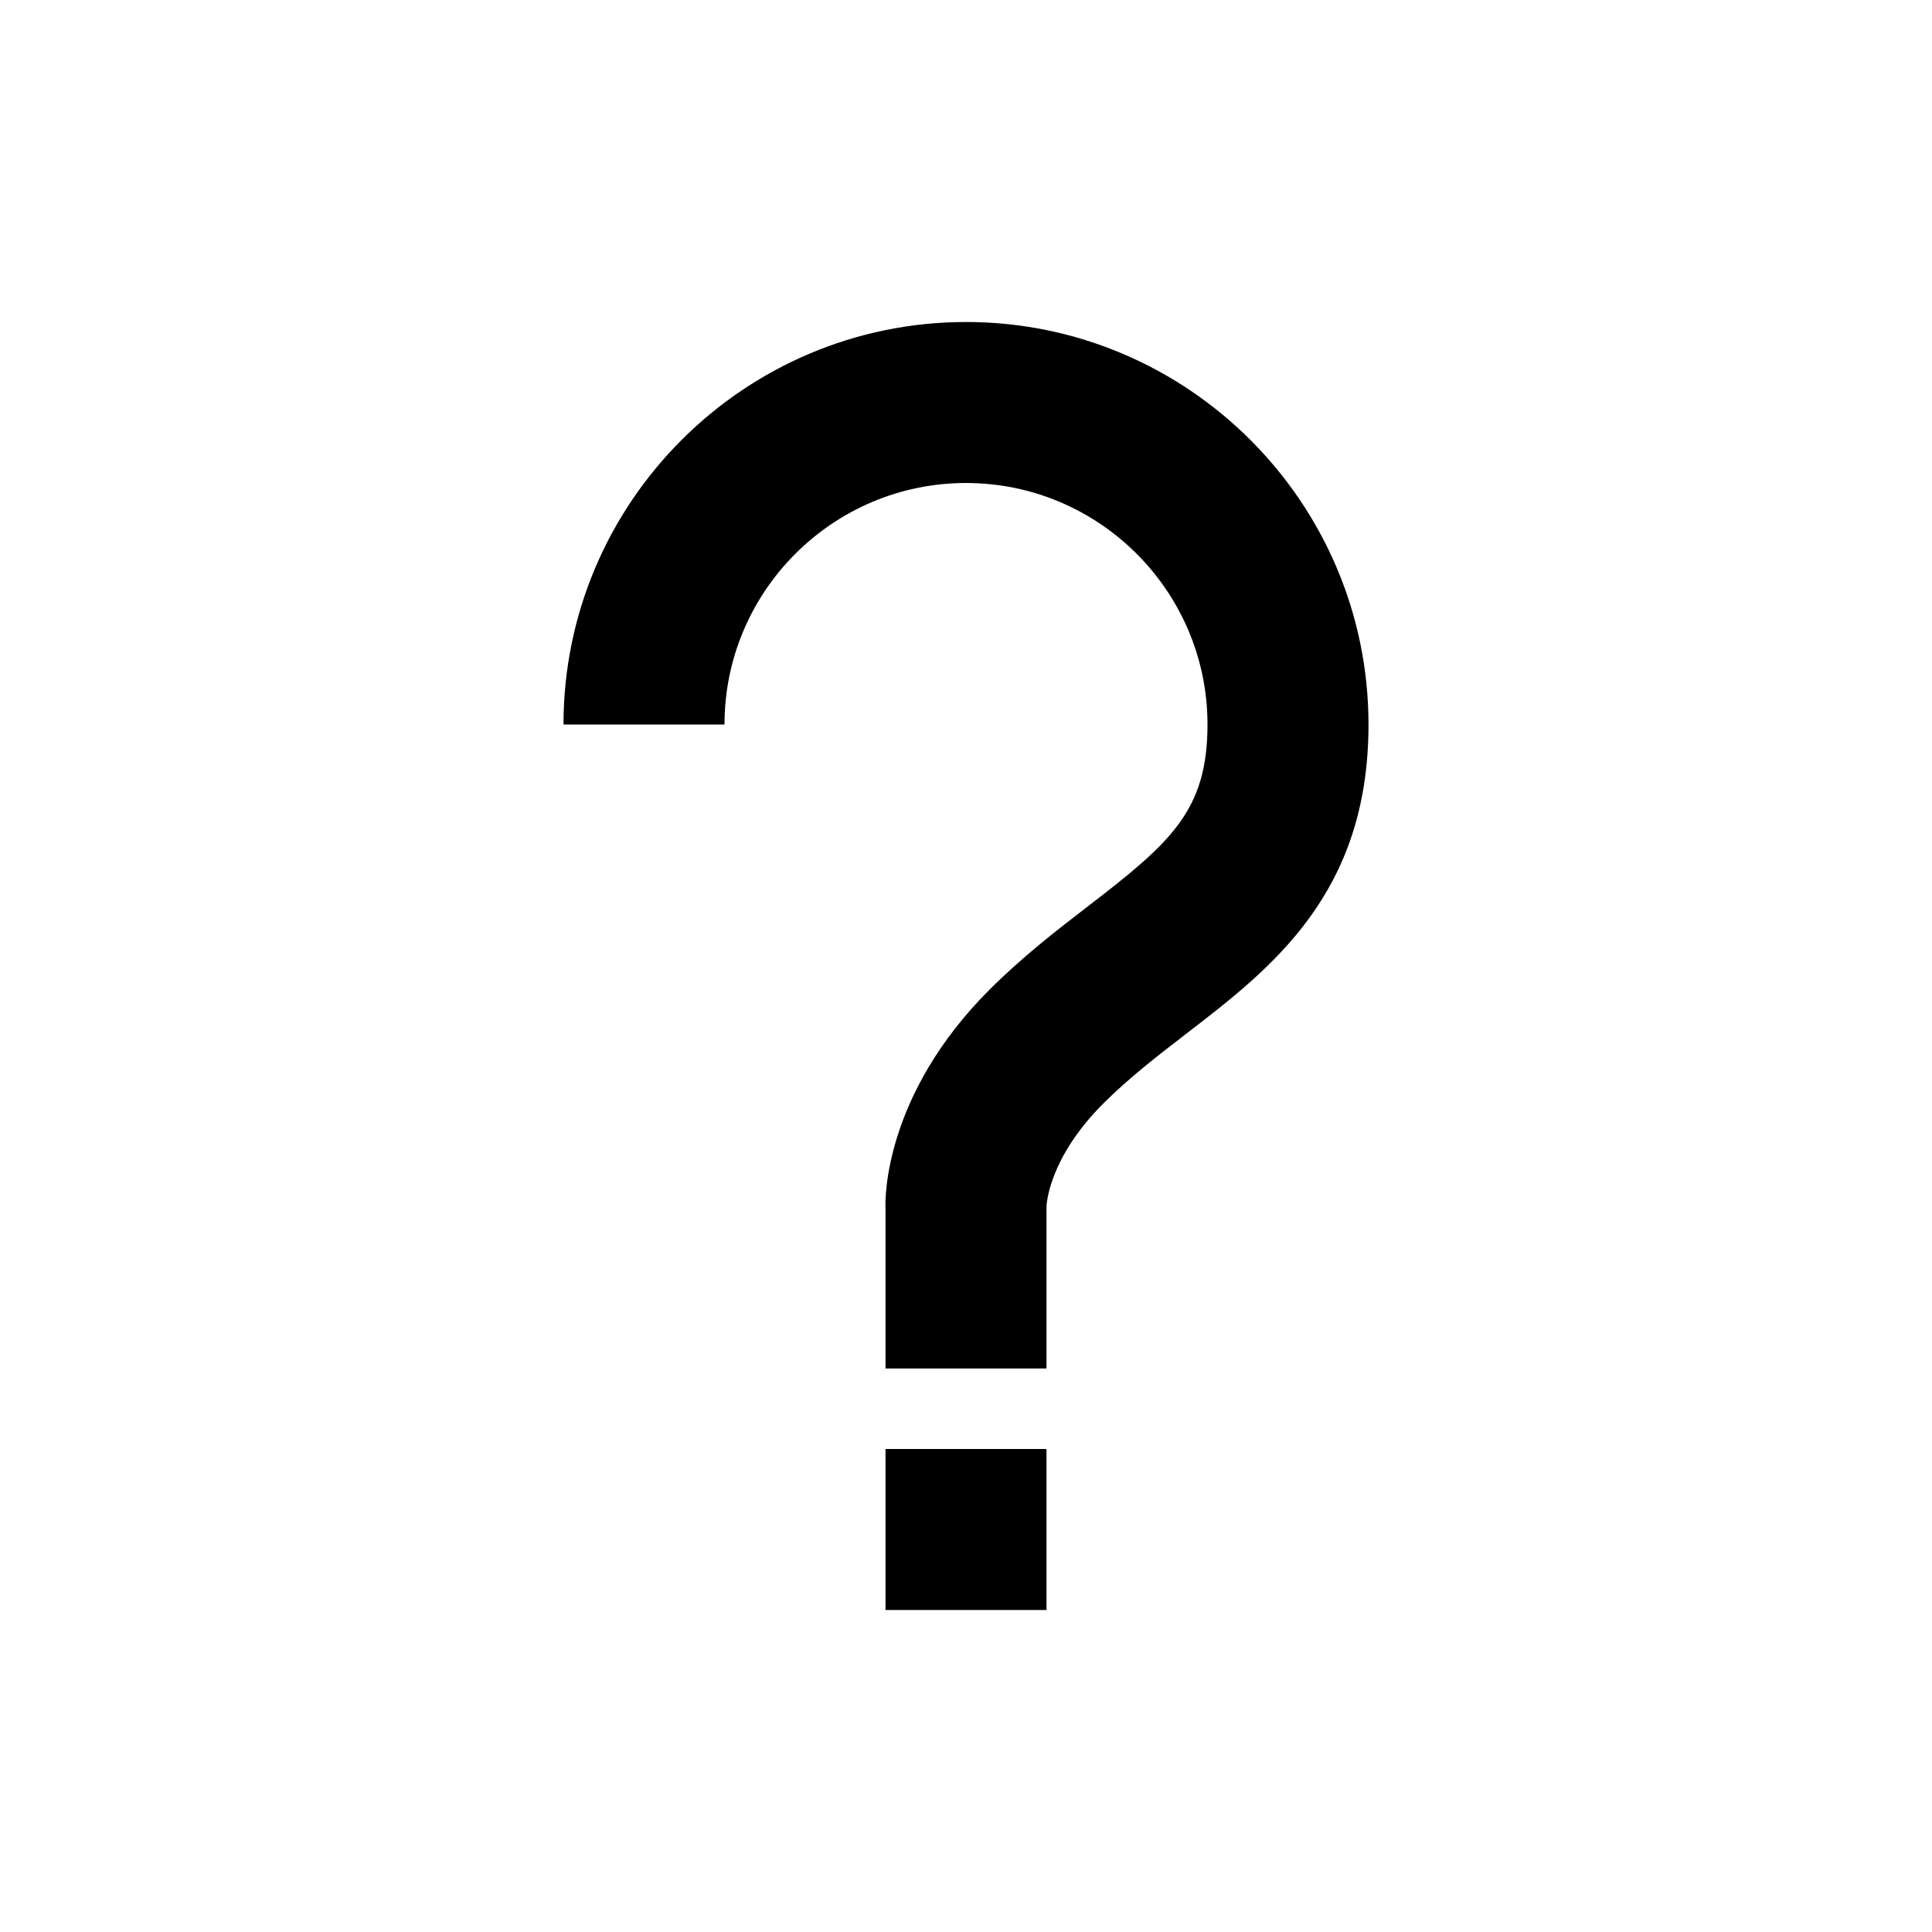
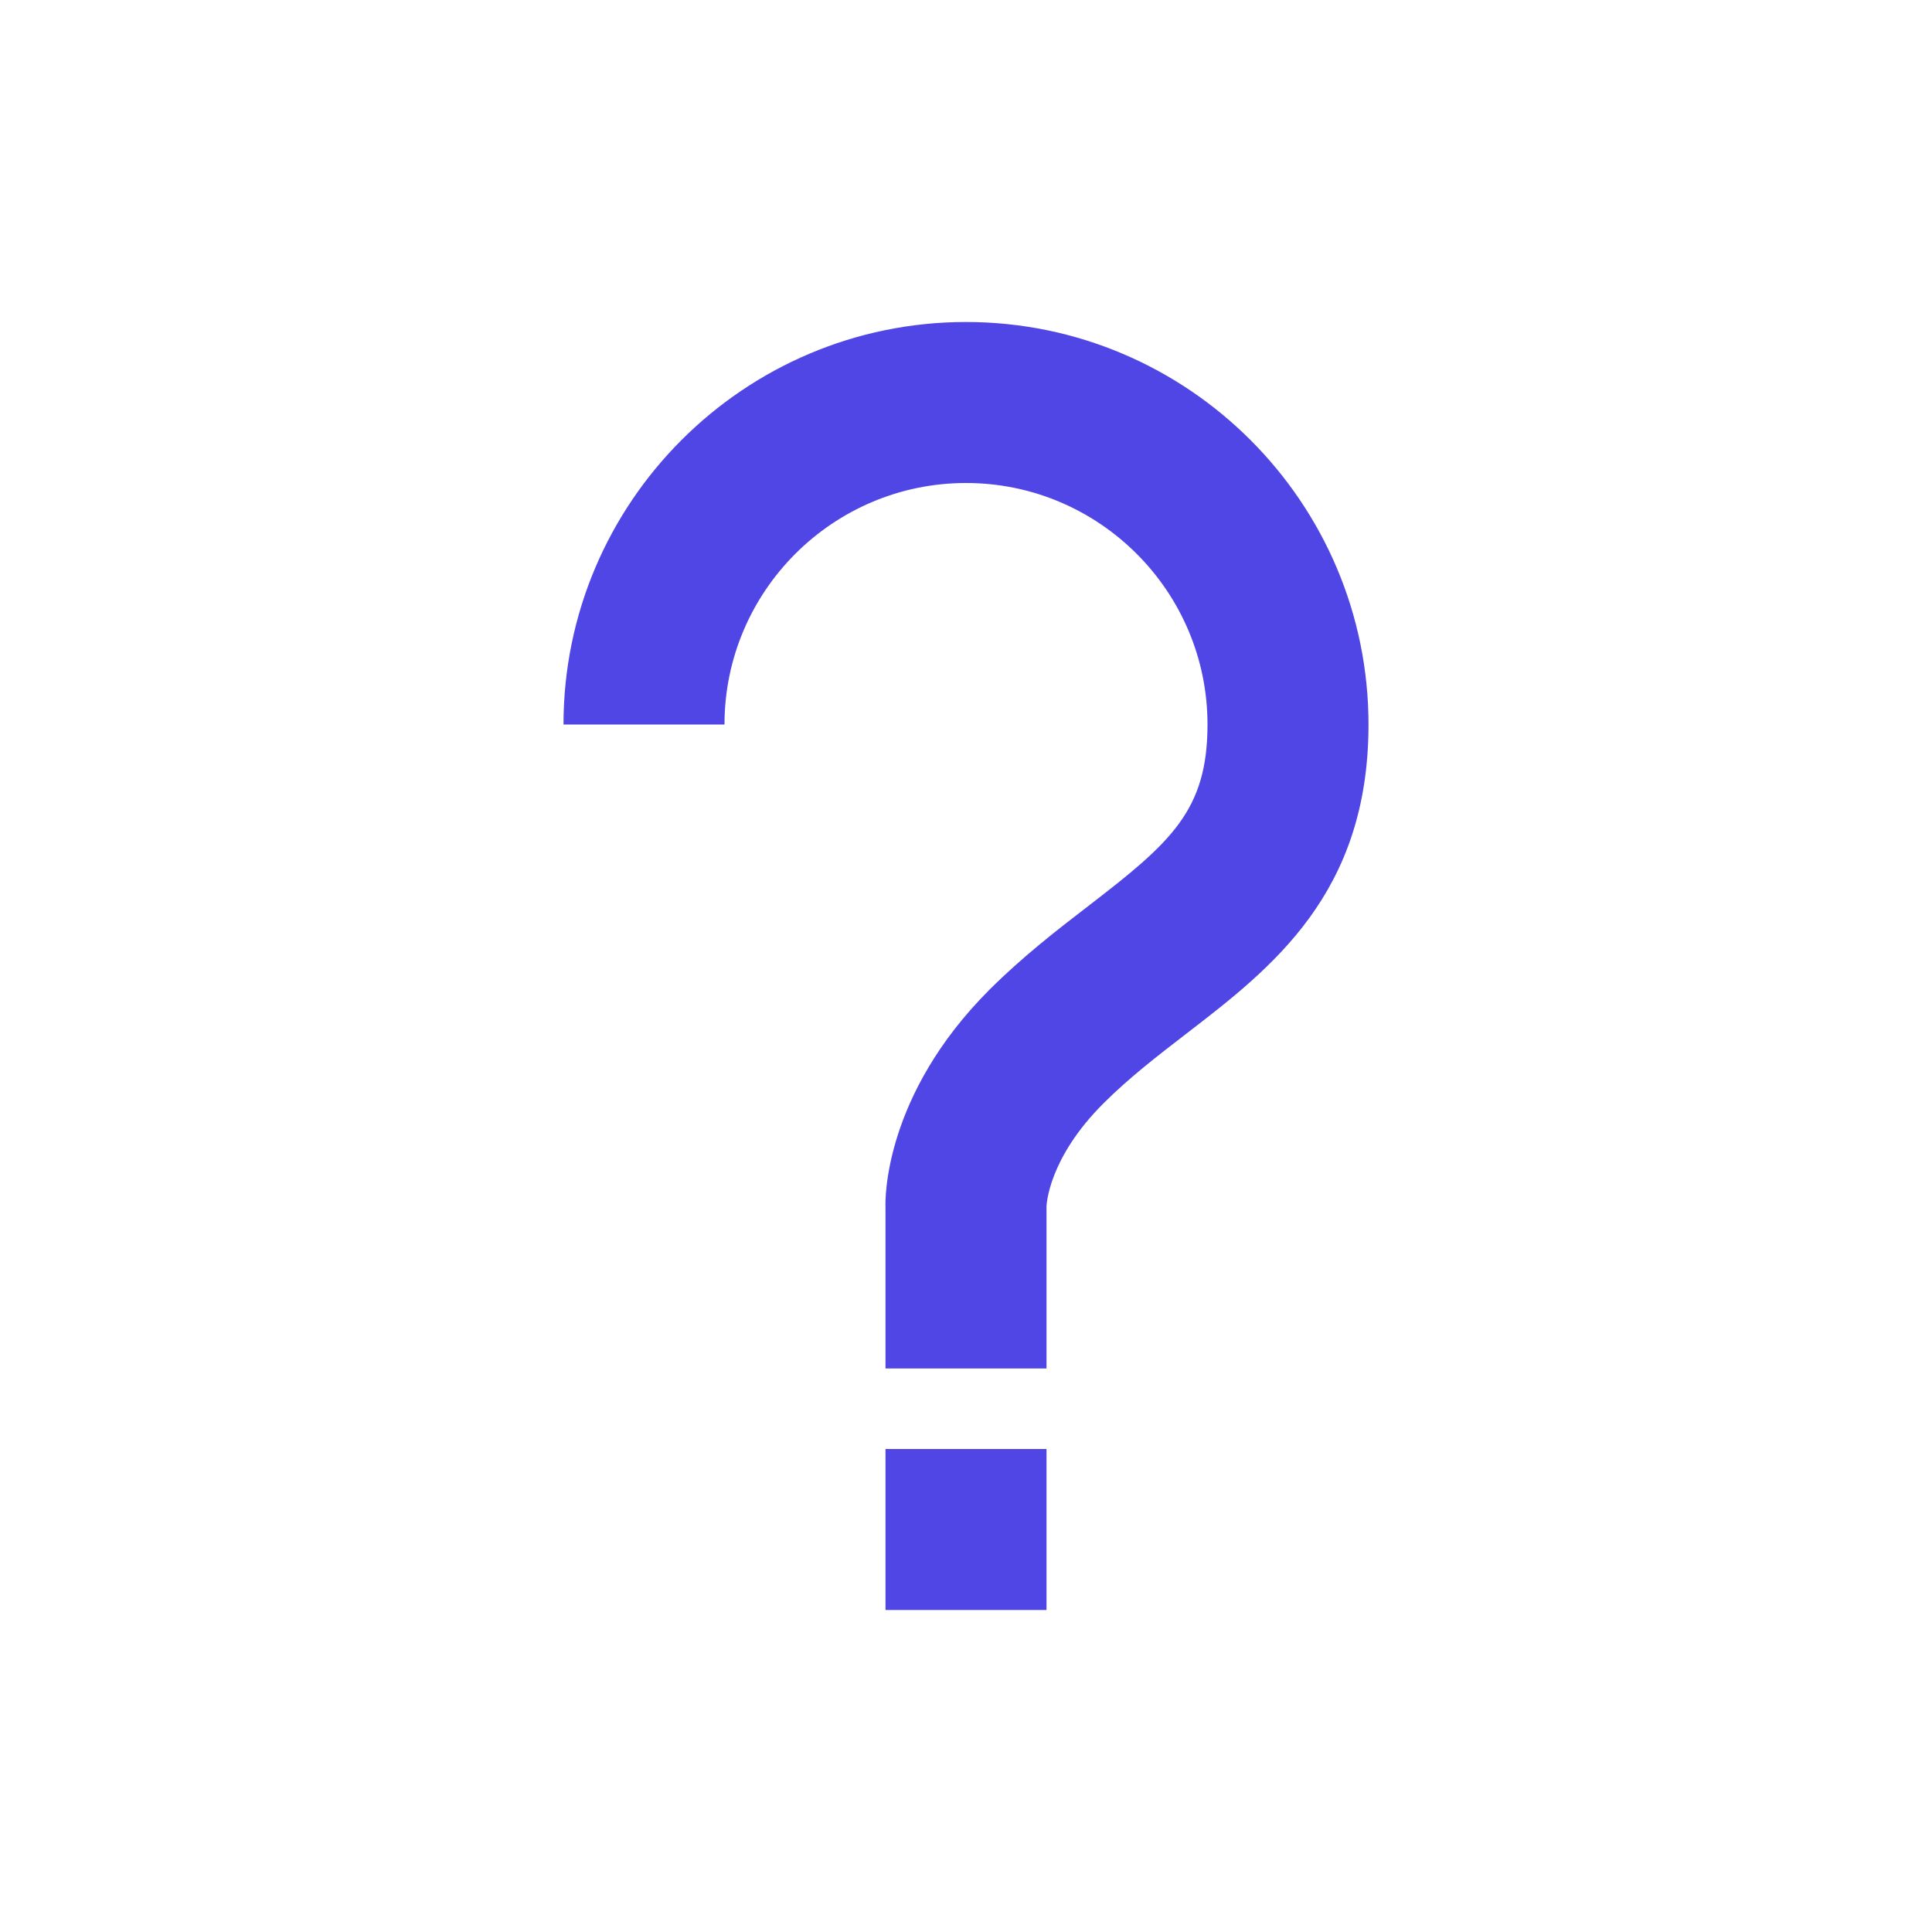
- <svg xmlns="http://www.w3.org/2000/svg" width="96" height="96" viewBox="0 0 24 24" style="fill: rgba(0, 0, 0, 1);transform: ;msFilter:;">
+ <svg xmlns="http://www.w3.org/2000/svg" width="96" height="96" viewBox="0 0 24 24" style="fill: #4f46e5;transform: ;msFilter:;">
  <path d="M12 4C9.243 4 7 6.243 7 9h2c0-1.654 1.346-3 3-3s3 1.346 3 3c0 1.069-.454 1.465-1.481 2.255-.382.294-.813.626-1.226 1.038C10.981 13.604 10.995 14.897 11 15v2h2v-2.009c0-.024.023-.601.707-1.284.32-.32.682-.598 1.031-.867C15.798 12.024 17 11.1 17 9c0-2.757-2.243-5-5-5zm-1 14h2v2h-2z" />
</svg>
